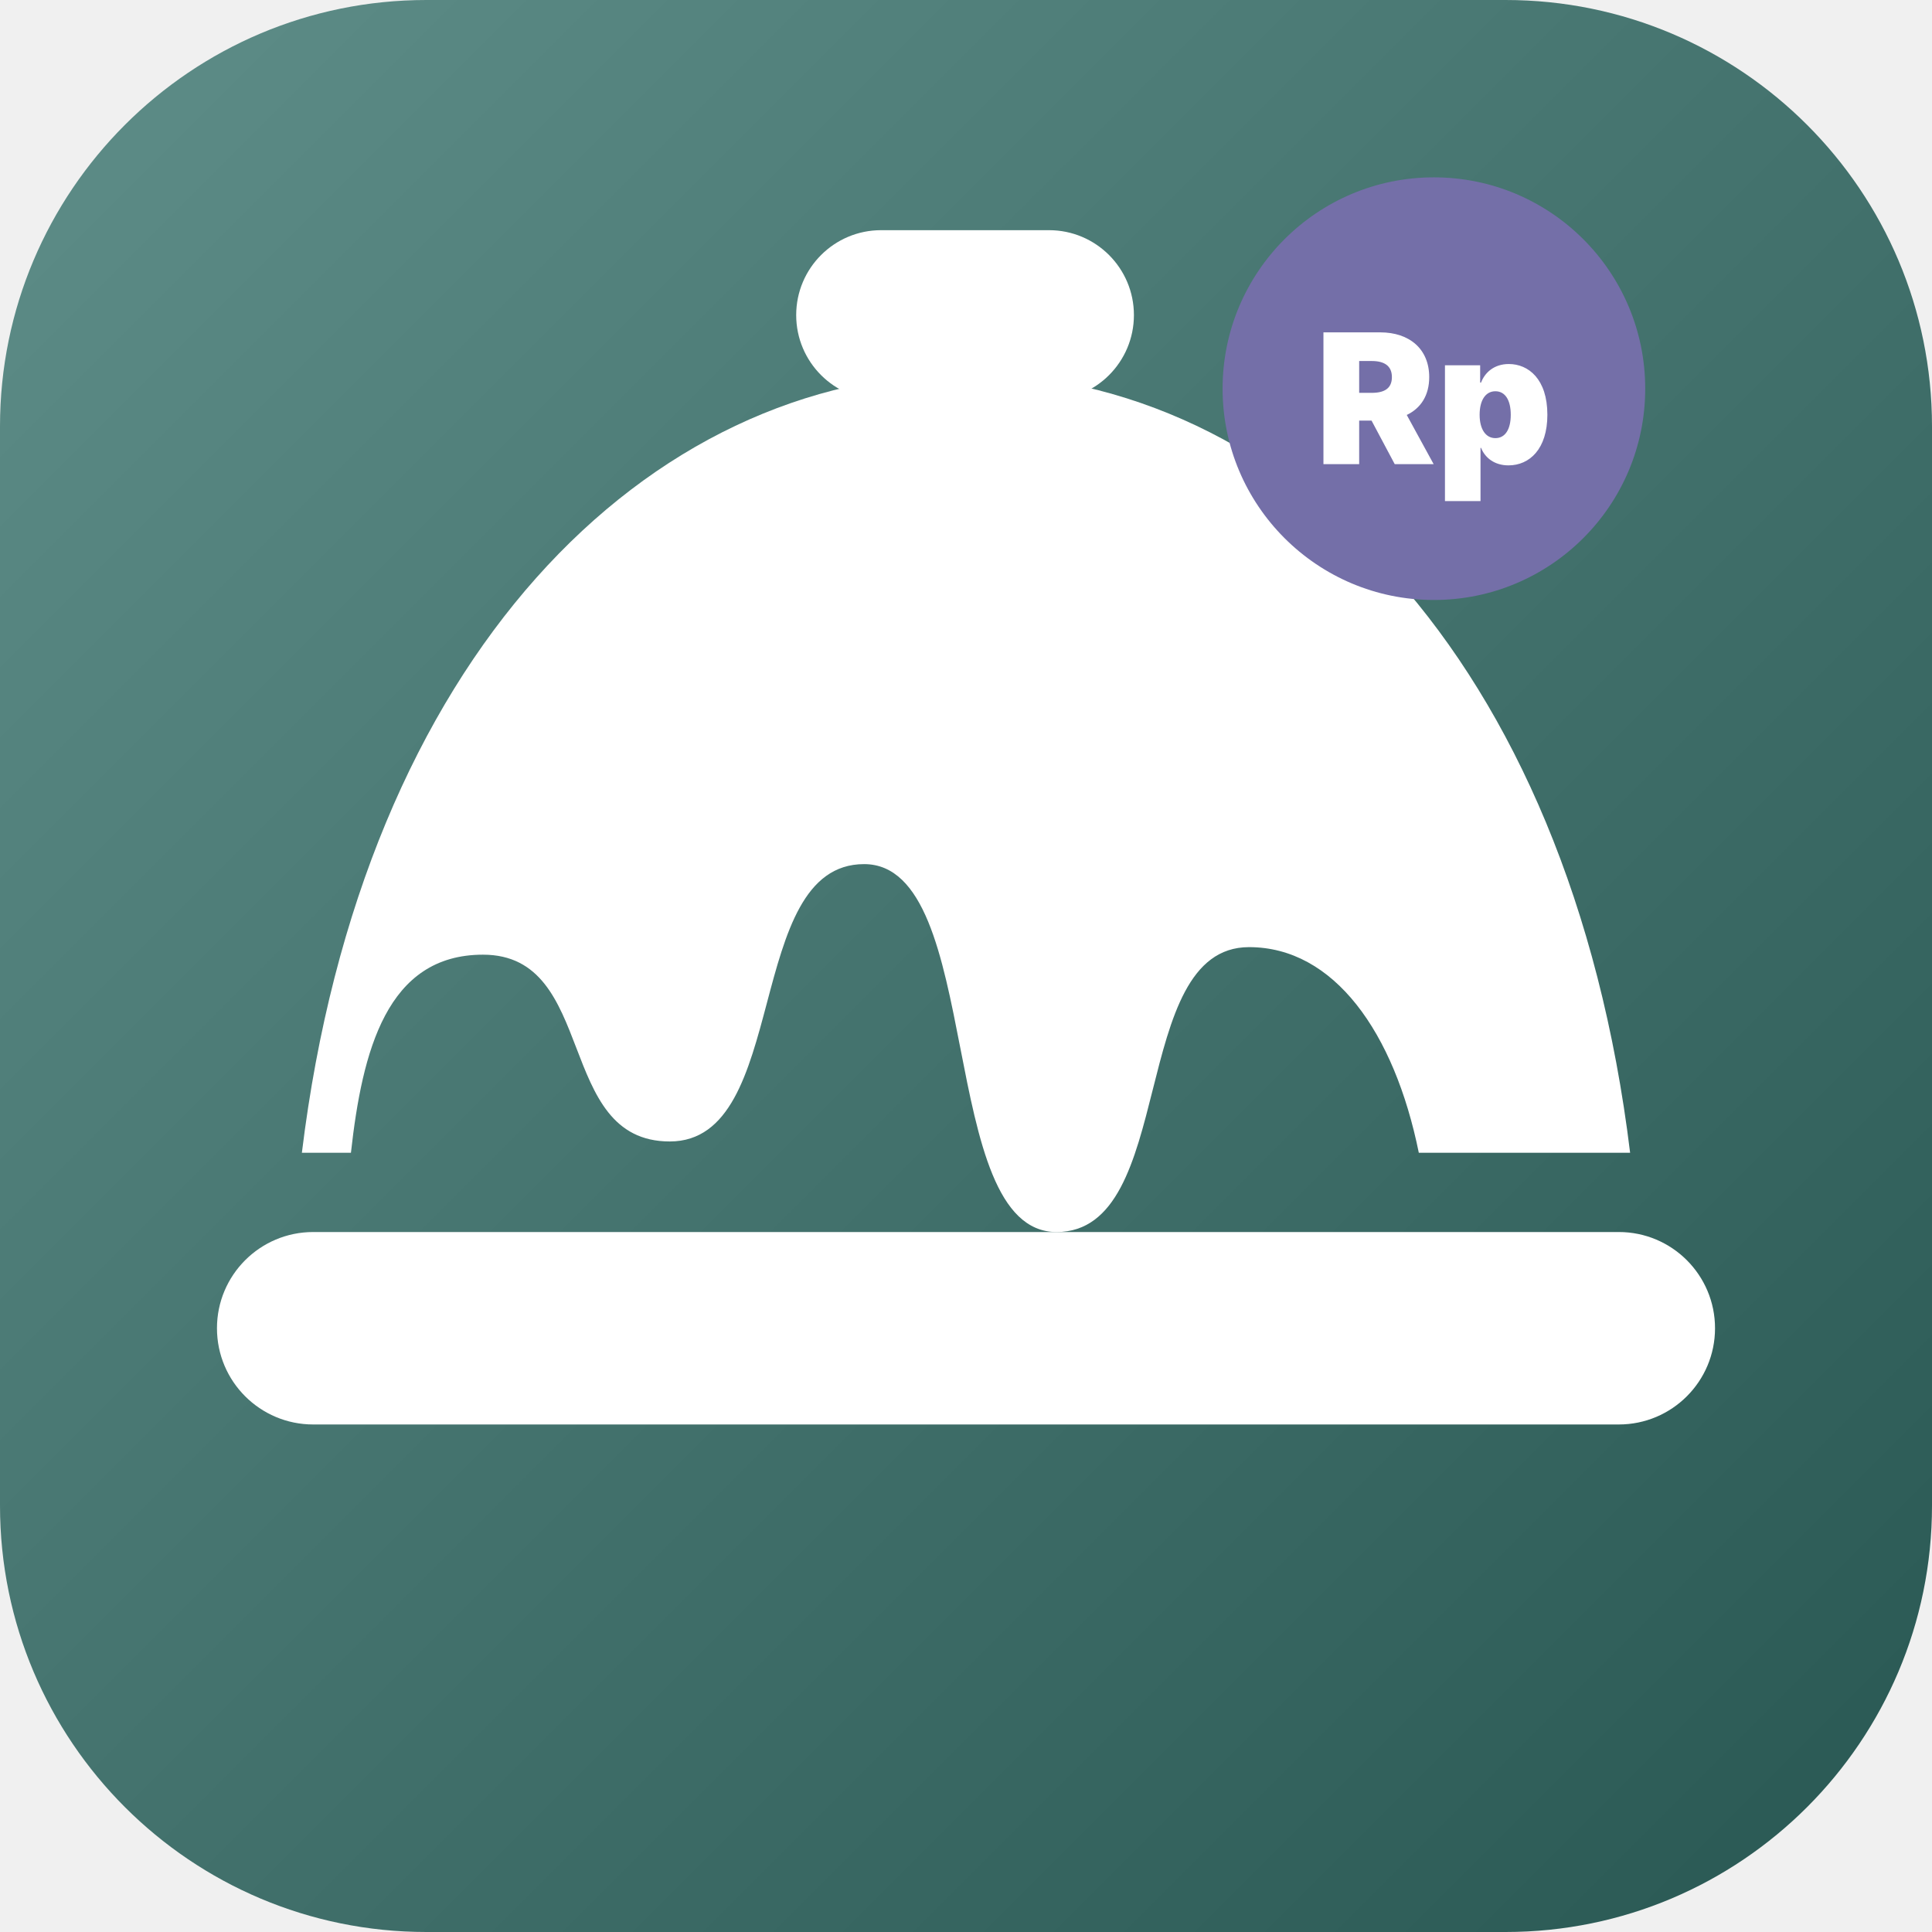
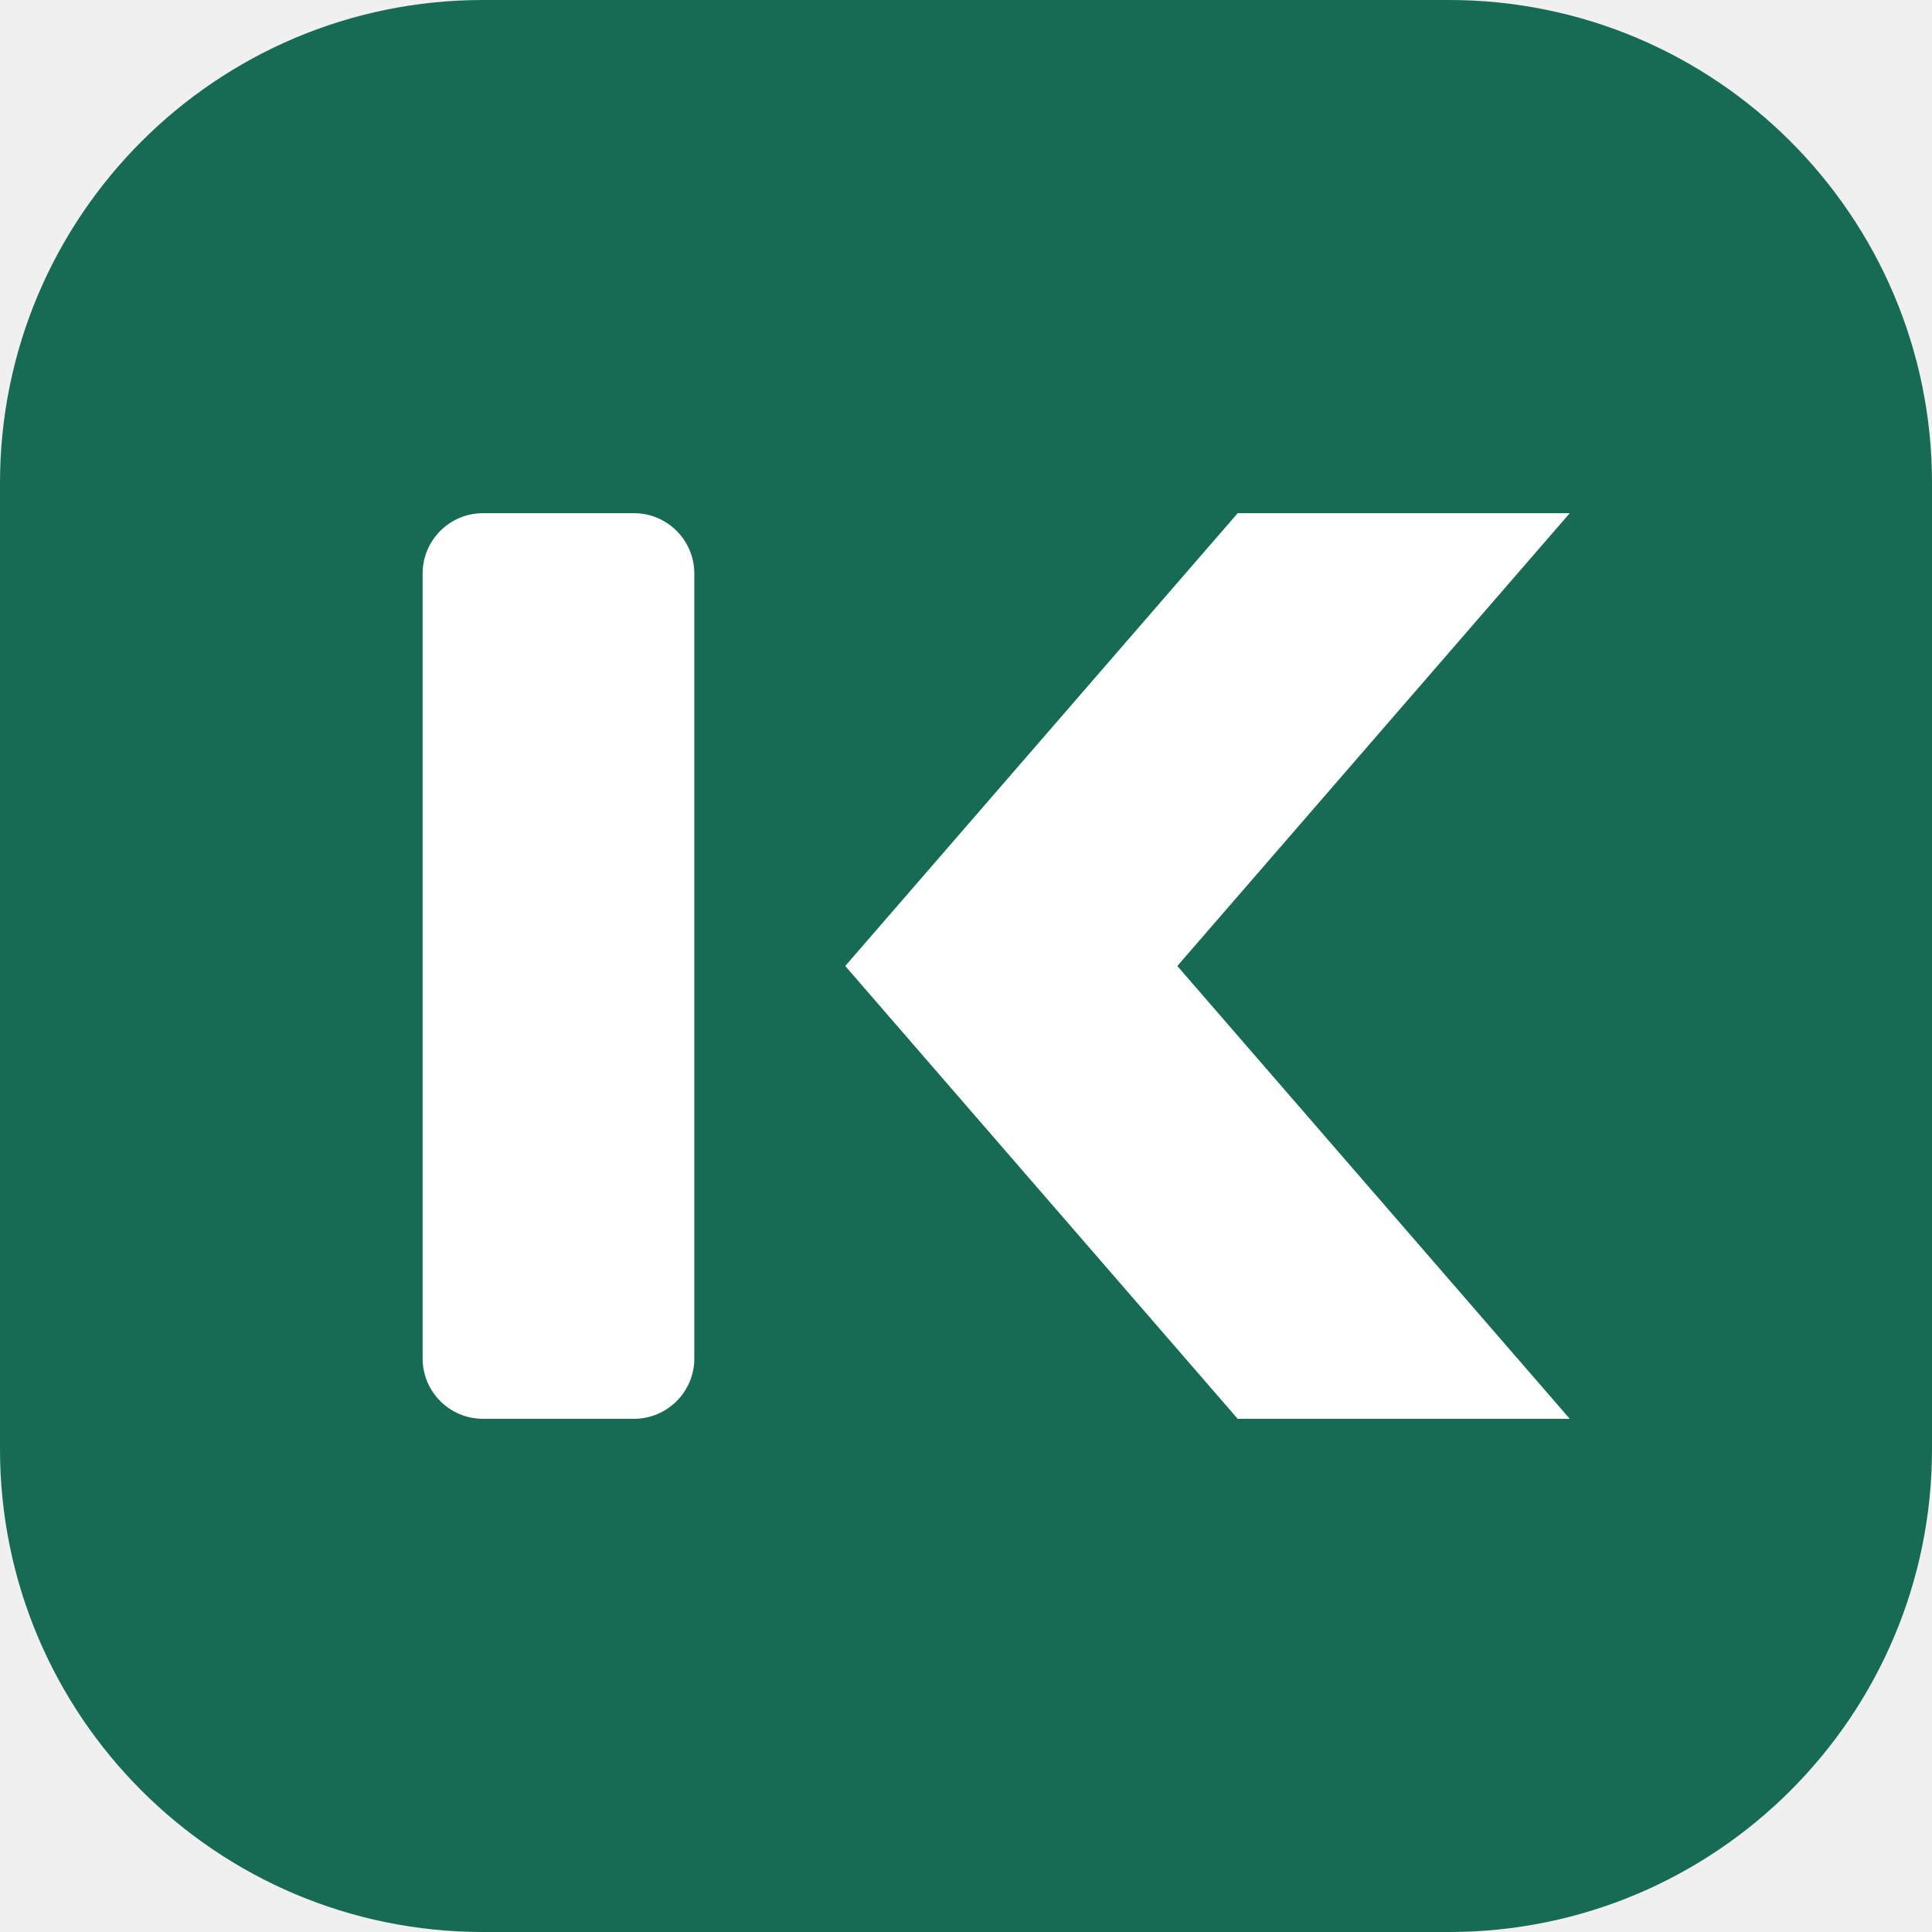
- <svg xmlns="http://www.w3.org/2000/svg" width="1024" height="1024" viewBox="0 0 1024 1024" fill="none">
-   <rect width="1024" height="1024" rx="226" fill="url(#sajia-gradient)" />
-   <path d="M160 611C192 349 342 198 512 198C682 198 832 349 864 611H752C739 547 707 502 662 502C598 502 624 653 560 653C496 653 522 458 458 458C394 458 419 605 355 605C294 605 317 506 256 506C205 506 192 557 186 611H160Z" fill="white" />
-   <rect x="115" y="653" width="794" height="102" rx="51" fill="white" />
-   <rect x="422" y="122" width="179" height="90" rx="45" fill="white" />
-   <circle cx="760" cy="206" r="112" fill="#746FA8" />
-   <text x="760" y="246" text-anchor="middle" fill="white" font-family="Inter, Arial, sans-serif" font-size="96" font-weight="850">Rp</text>
-   <defs>
-     <linearGradient id="sajia-gradient" x1="0" y1="0" x2="1024" y2="1024" gradientUnits="userSpaceOnUse">
-       <stop stop-color="#5F8E89" />
-       <stop offset="1" stop-color="#285752" />
-     </linearGradient>
-   </defs>
+ <svg xmlns="http://www.w3.org/2000/svg" width="1024" height="1024" viewBox="0 0 64 64" fill="none">
+   <rect width="64" height="64" rx="16" fill="#176B55" />
+   <rect x="14" y="17" width="9" height="30" rx="2" fill="#fff" />
+   <path d="M28 32L41 17H52L39 32L52 47H41Z" fill="#fff" />
</svg>
